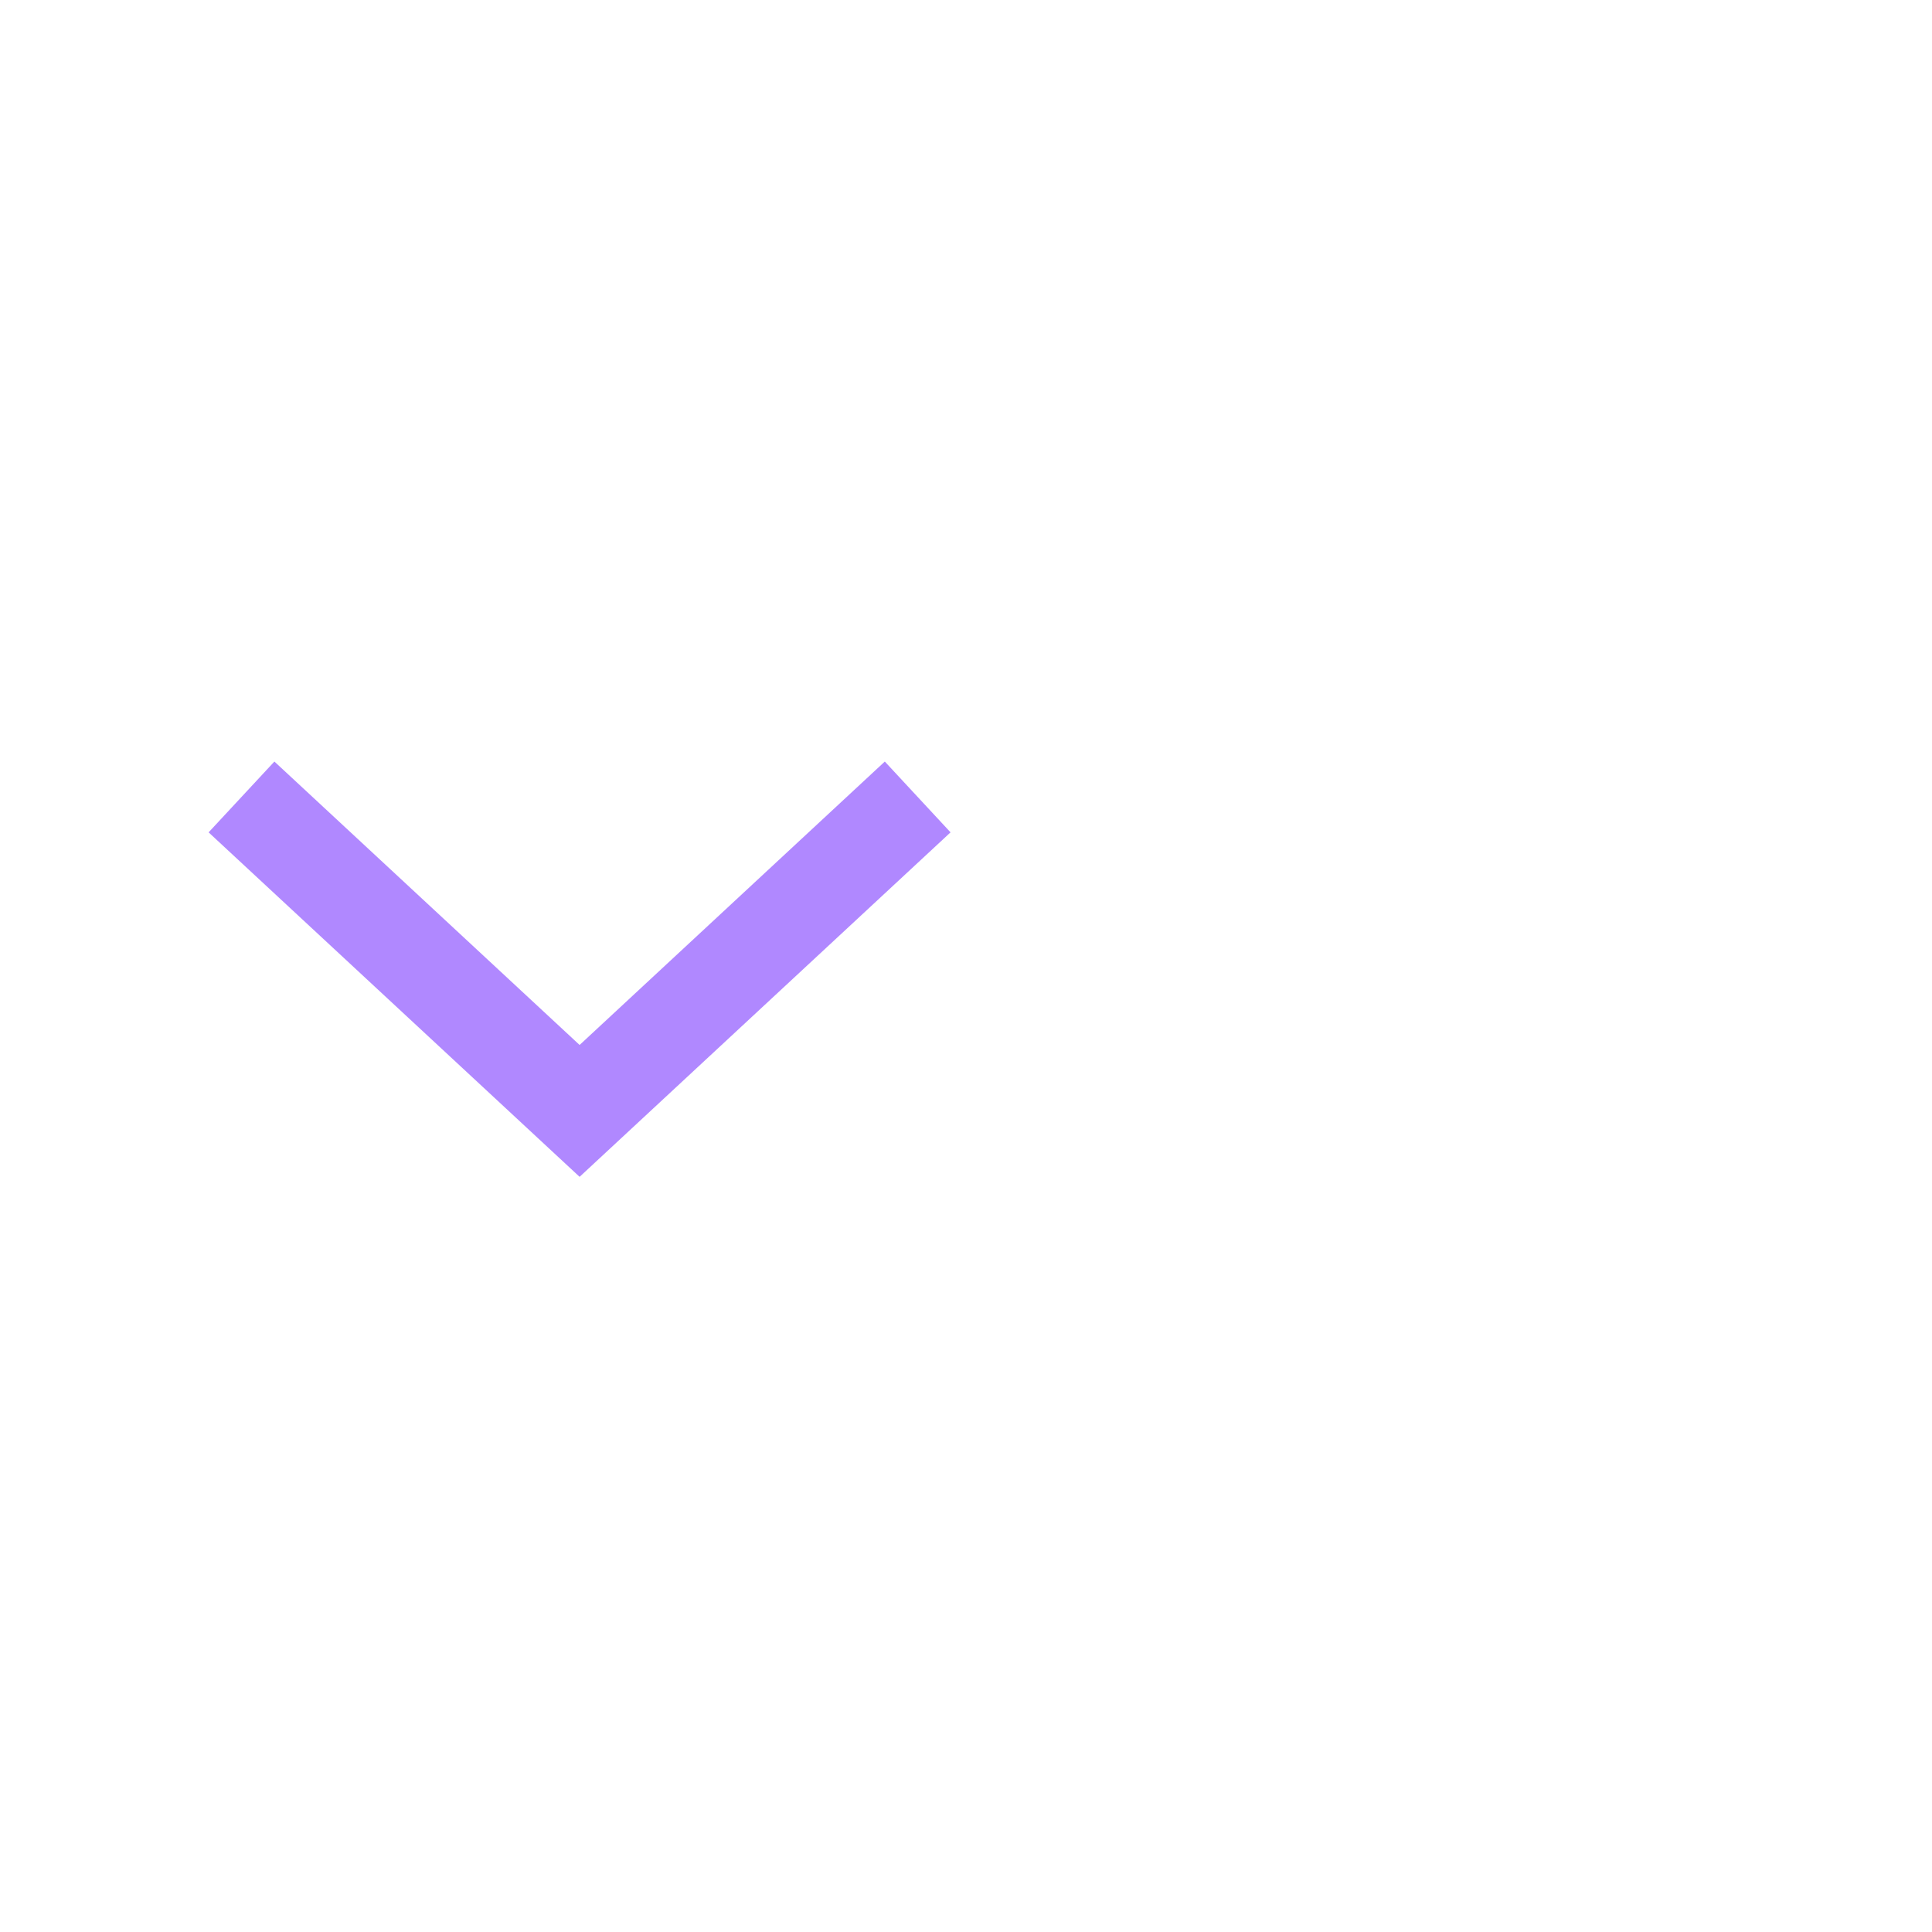
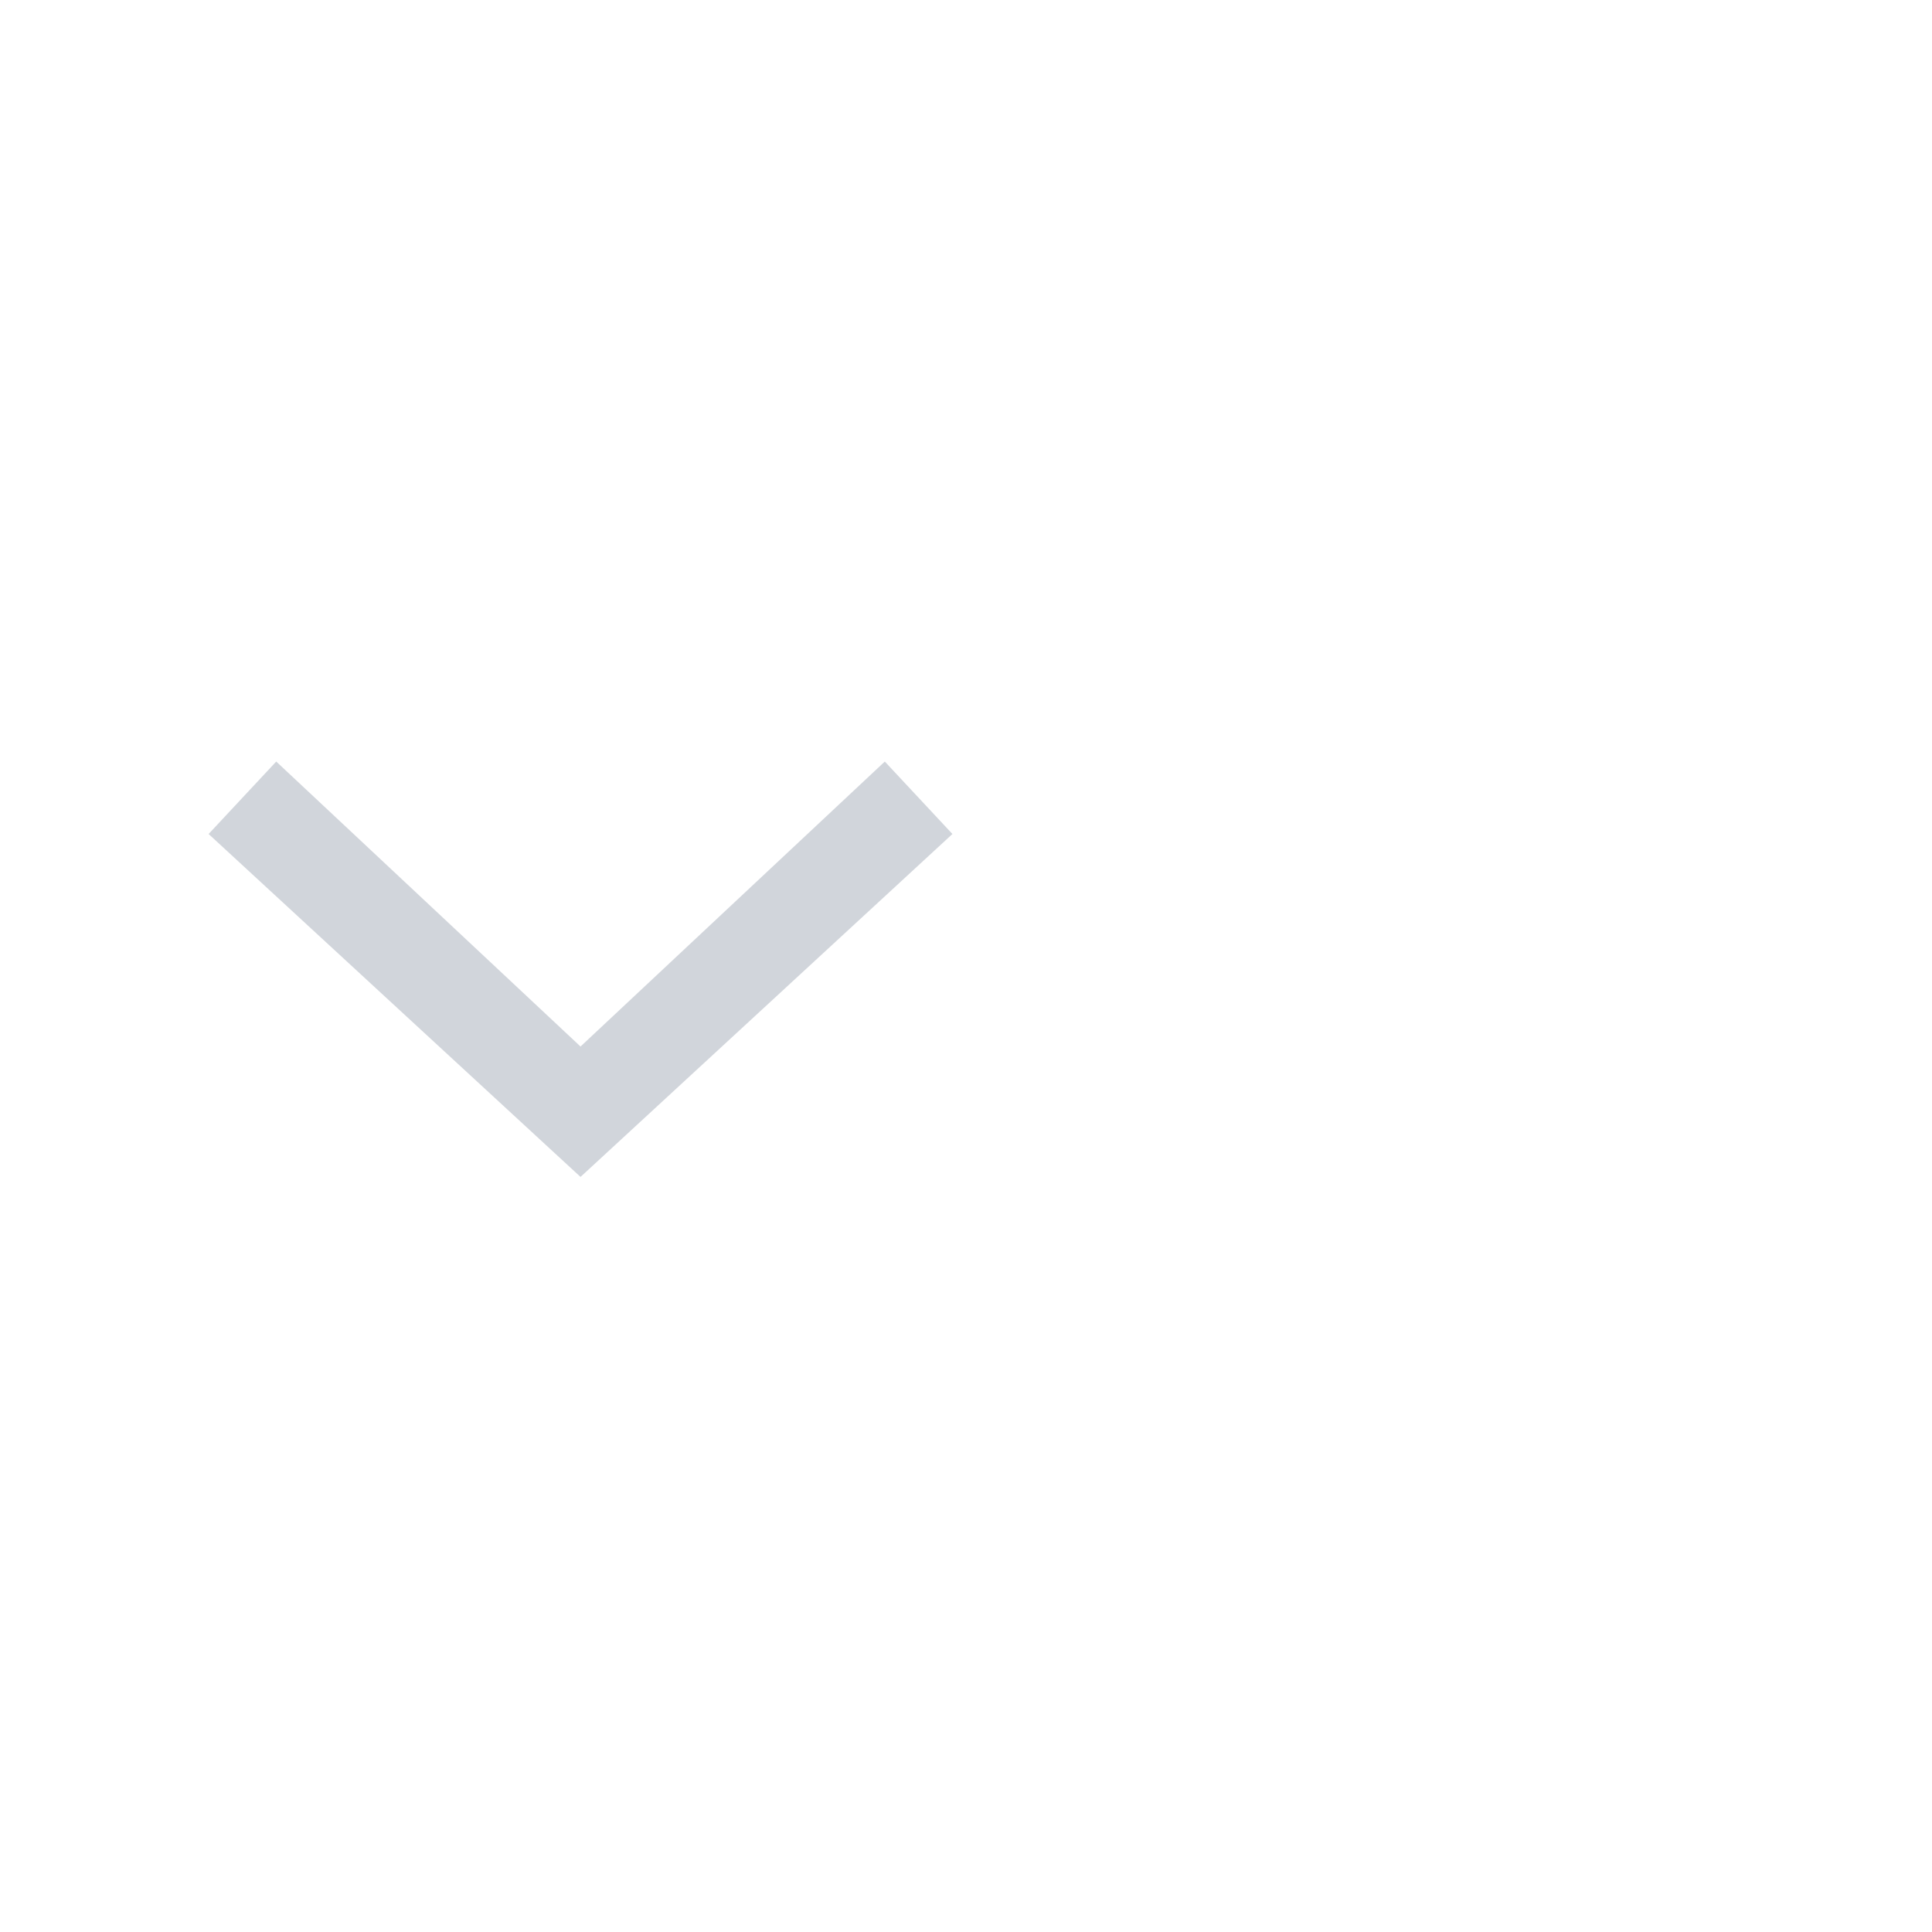
- <svg xmlns="http://www.w3.org/2000/svg" width="40px" height="40px" viewBox="0 0 40 40" version="1.1">
-   <g id="ComboBox" stroke="none" stroke-width="1" fill="none" fill-rule="evenodd">
+ <svg xmlns="http://www.w3.org/2000/svg" version="1.1" id="Layer_1" x="0px" y="0px" viewBox="0 0 40 40" style="enable-background:new 0 0 40 40;" xml:space="preserve">
+   <style type="text/css">
+ 	.st0{fill-rule:evenodd;clip-rule:evenodd;fill:#D1D5DB;}
+ 	.st1{fill:none;}
+ </style>
+   <g id="ComboBox">
    <g id="ic-arrow-drop-down" transform="translate(0, 8)">
-       <g id="Group_8822" transform="translate(4.319, 7.767)" fill="#B088FF">
-         <polygon id="Path_18879" points="7.681 8.598 0 1.466 1.362 0 7.681 5.868 14 -8.8817842e-16 15.361 1.466" />
+       <g id="Group_8822" transform="translate(4.319, 7.767)">
+         <polygon id="Path_18879" class="st0" points="7.7,8.6 0,1.5 1.4,0 7.7,5.9 14,0 15.4,1.5    " />
      </g>
-       <polygon id="Rectangle_4407" points="0 0 24 0 24 24 0 24" />
+       <polygon id="Rectangle_4407" class="st1" points="0,0 24,0 24,24 0,24   " />
    </g>
  </g>
</svg>
